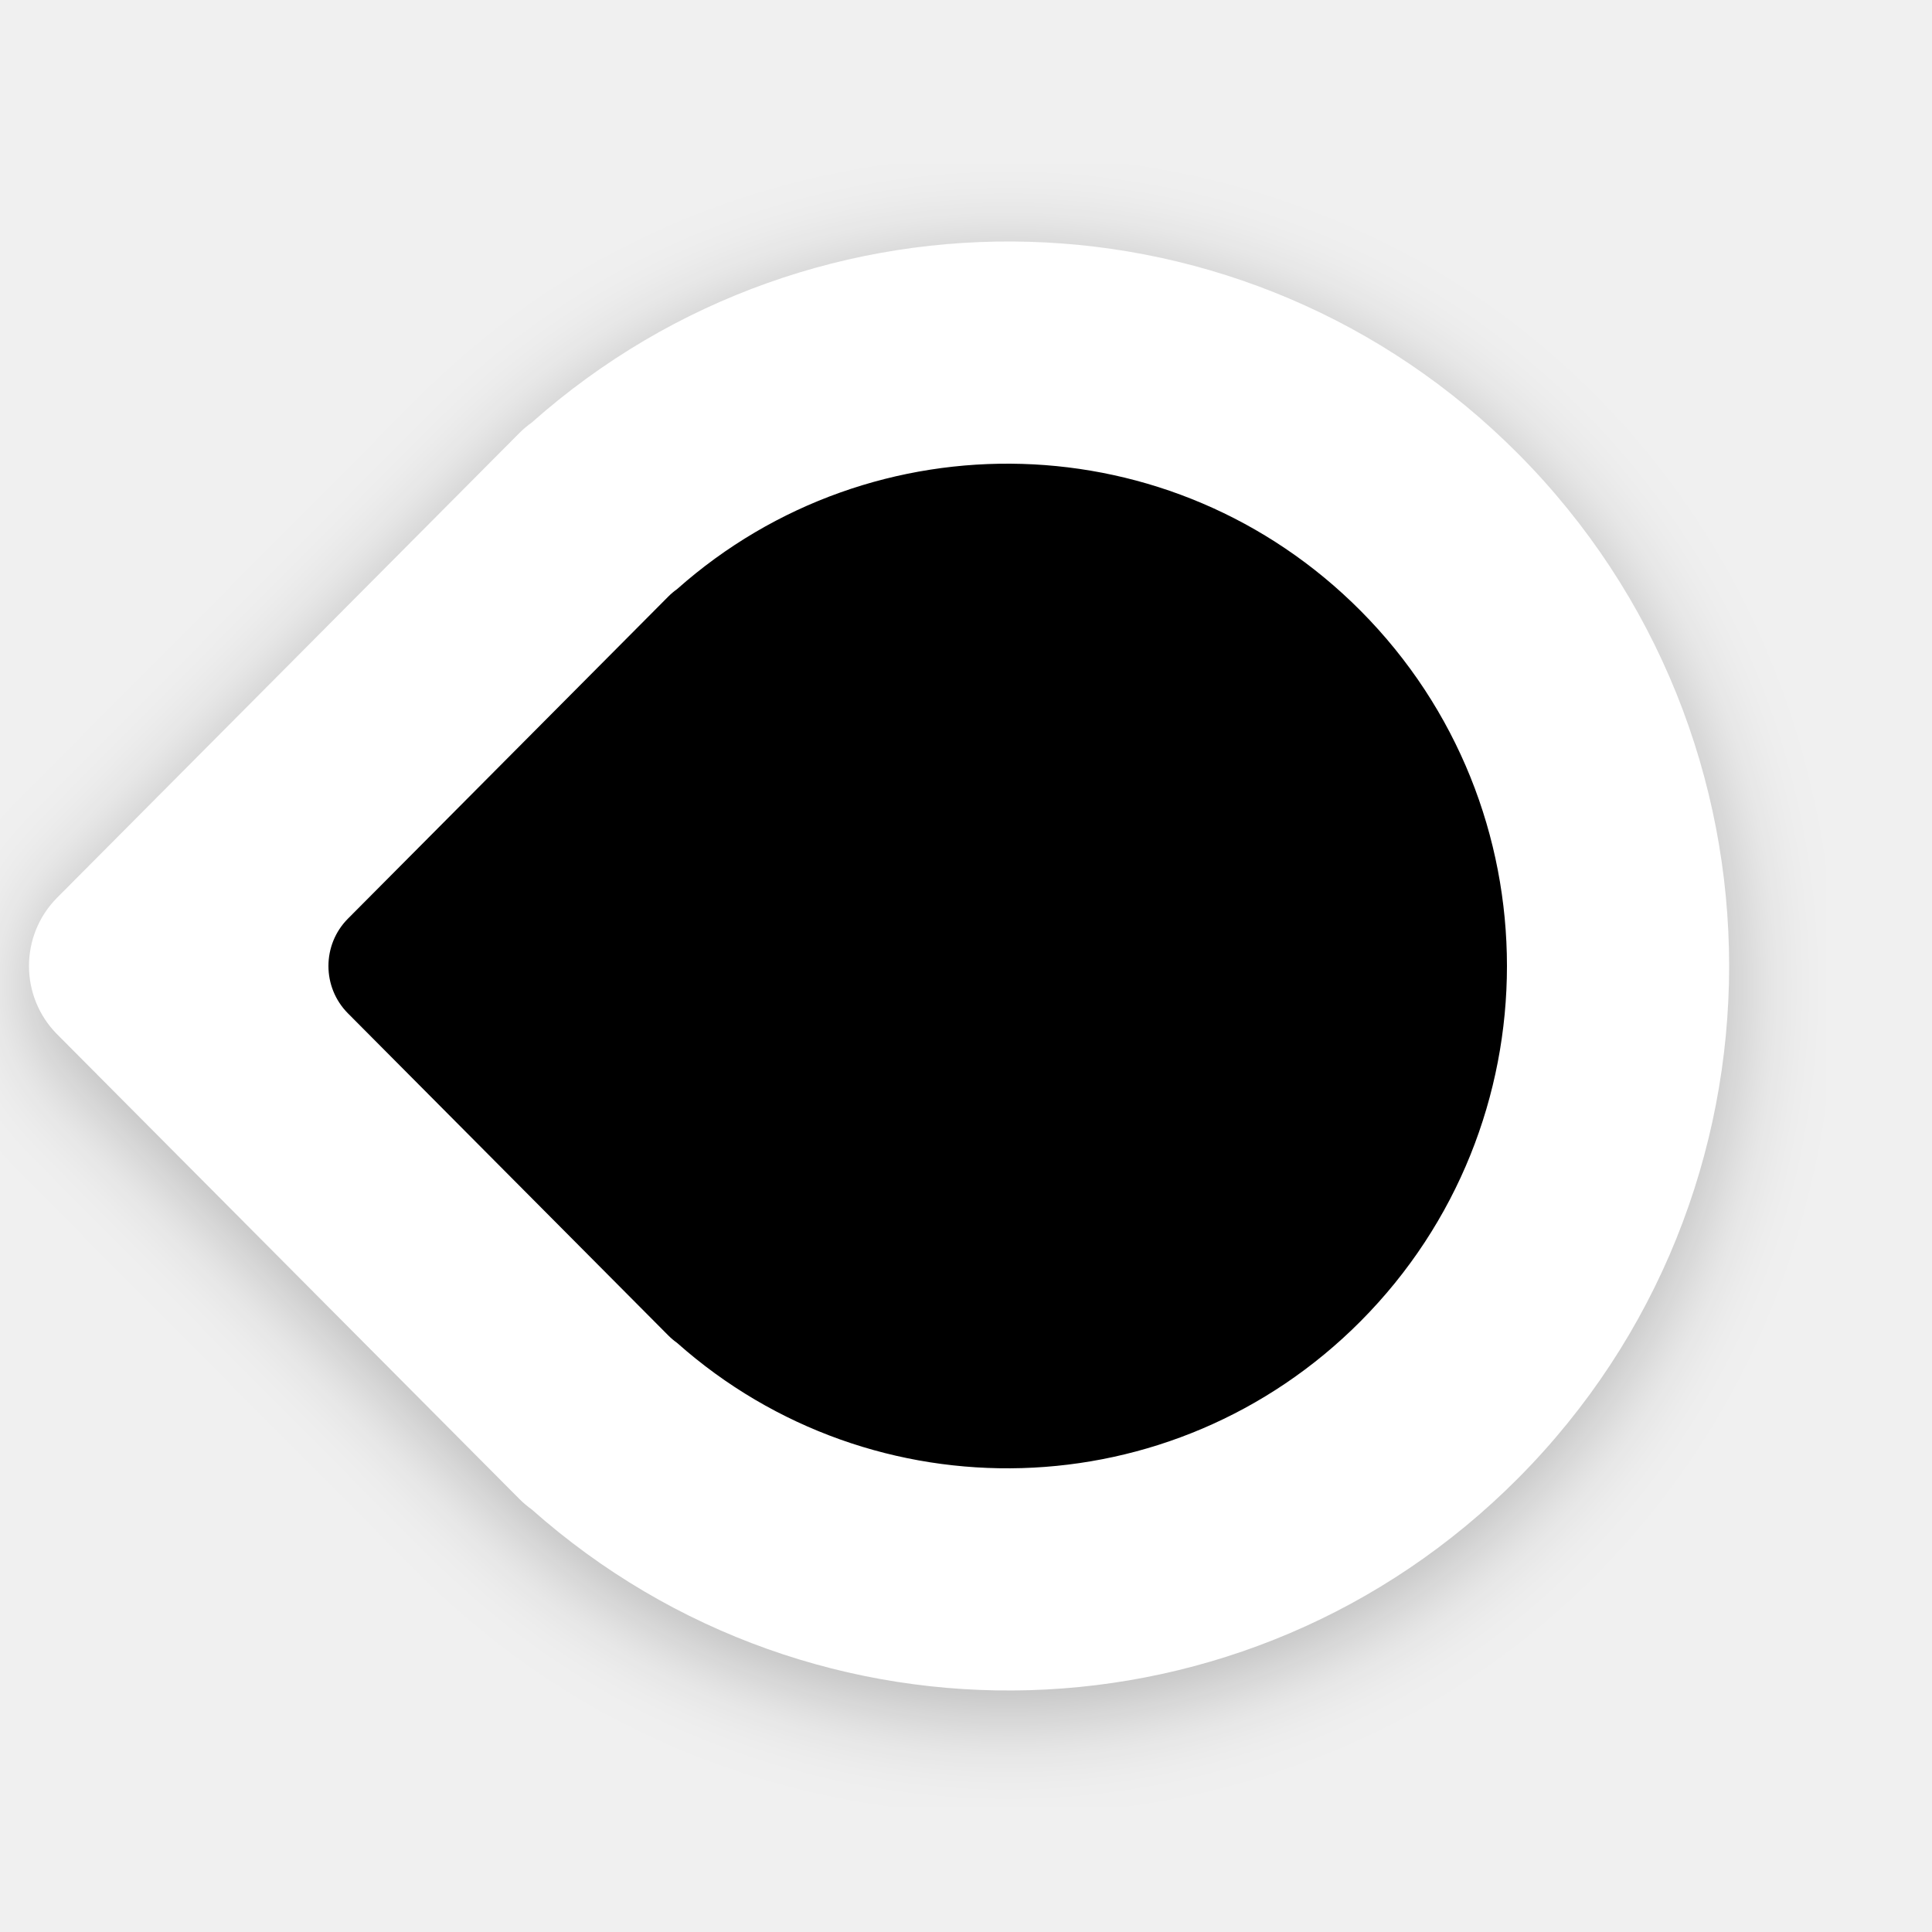
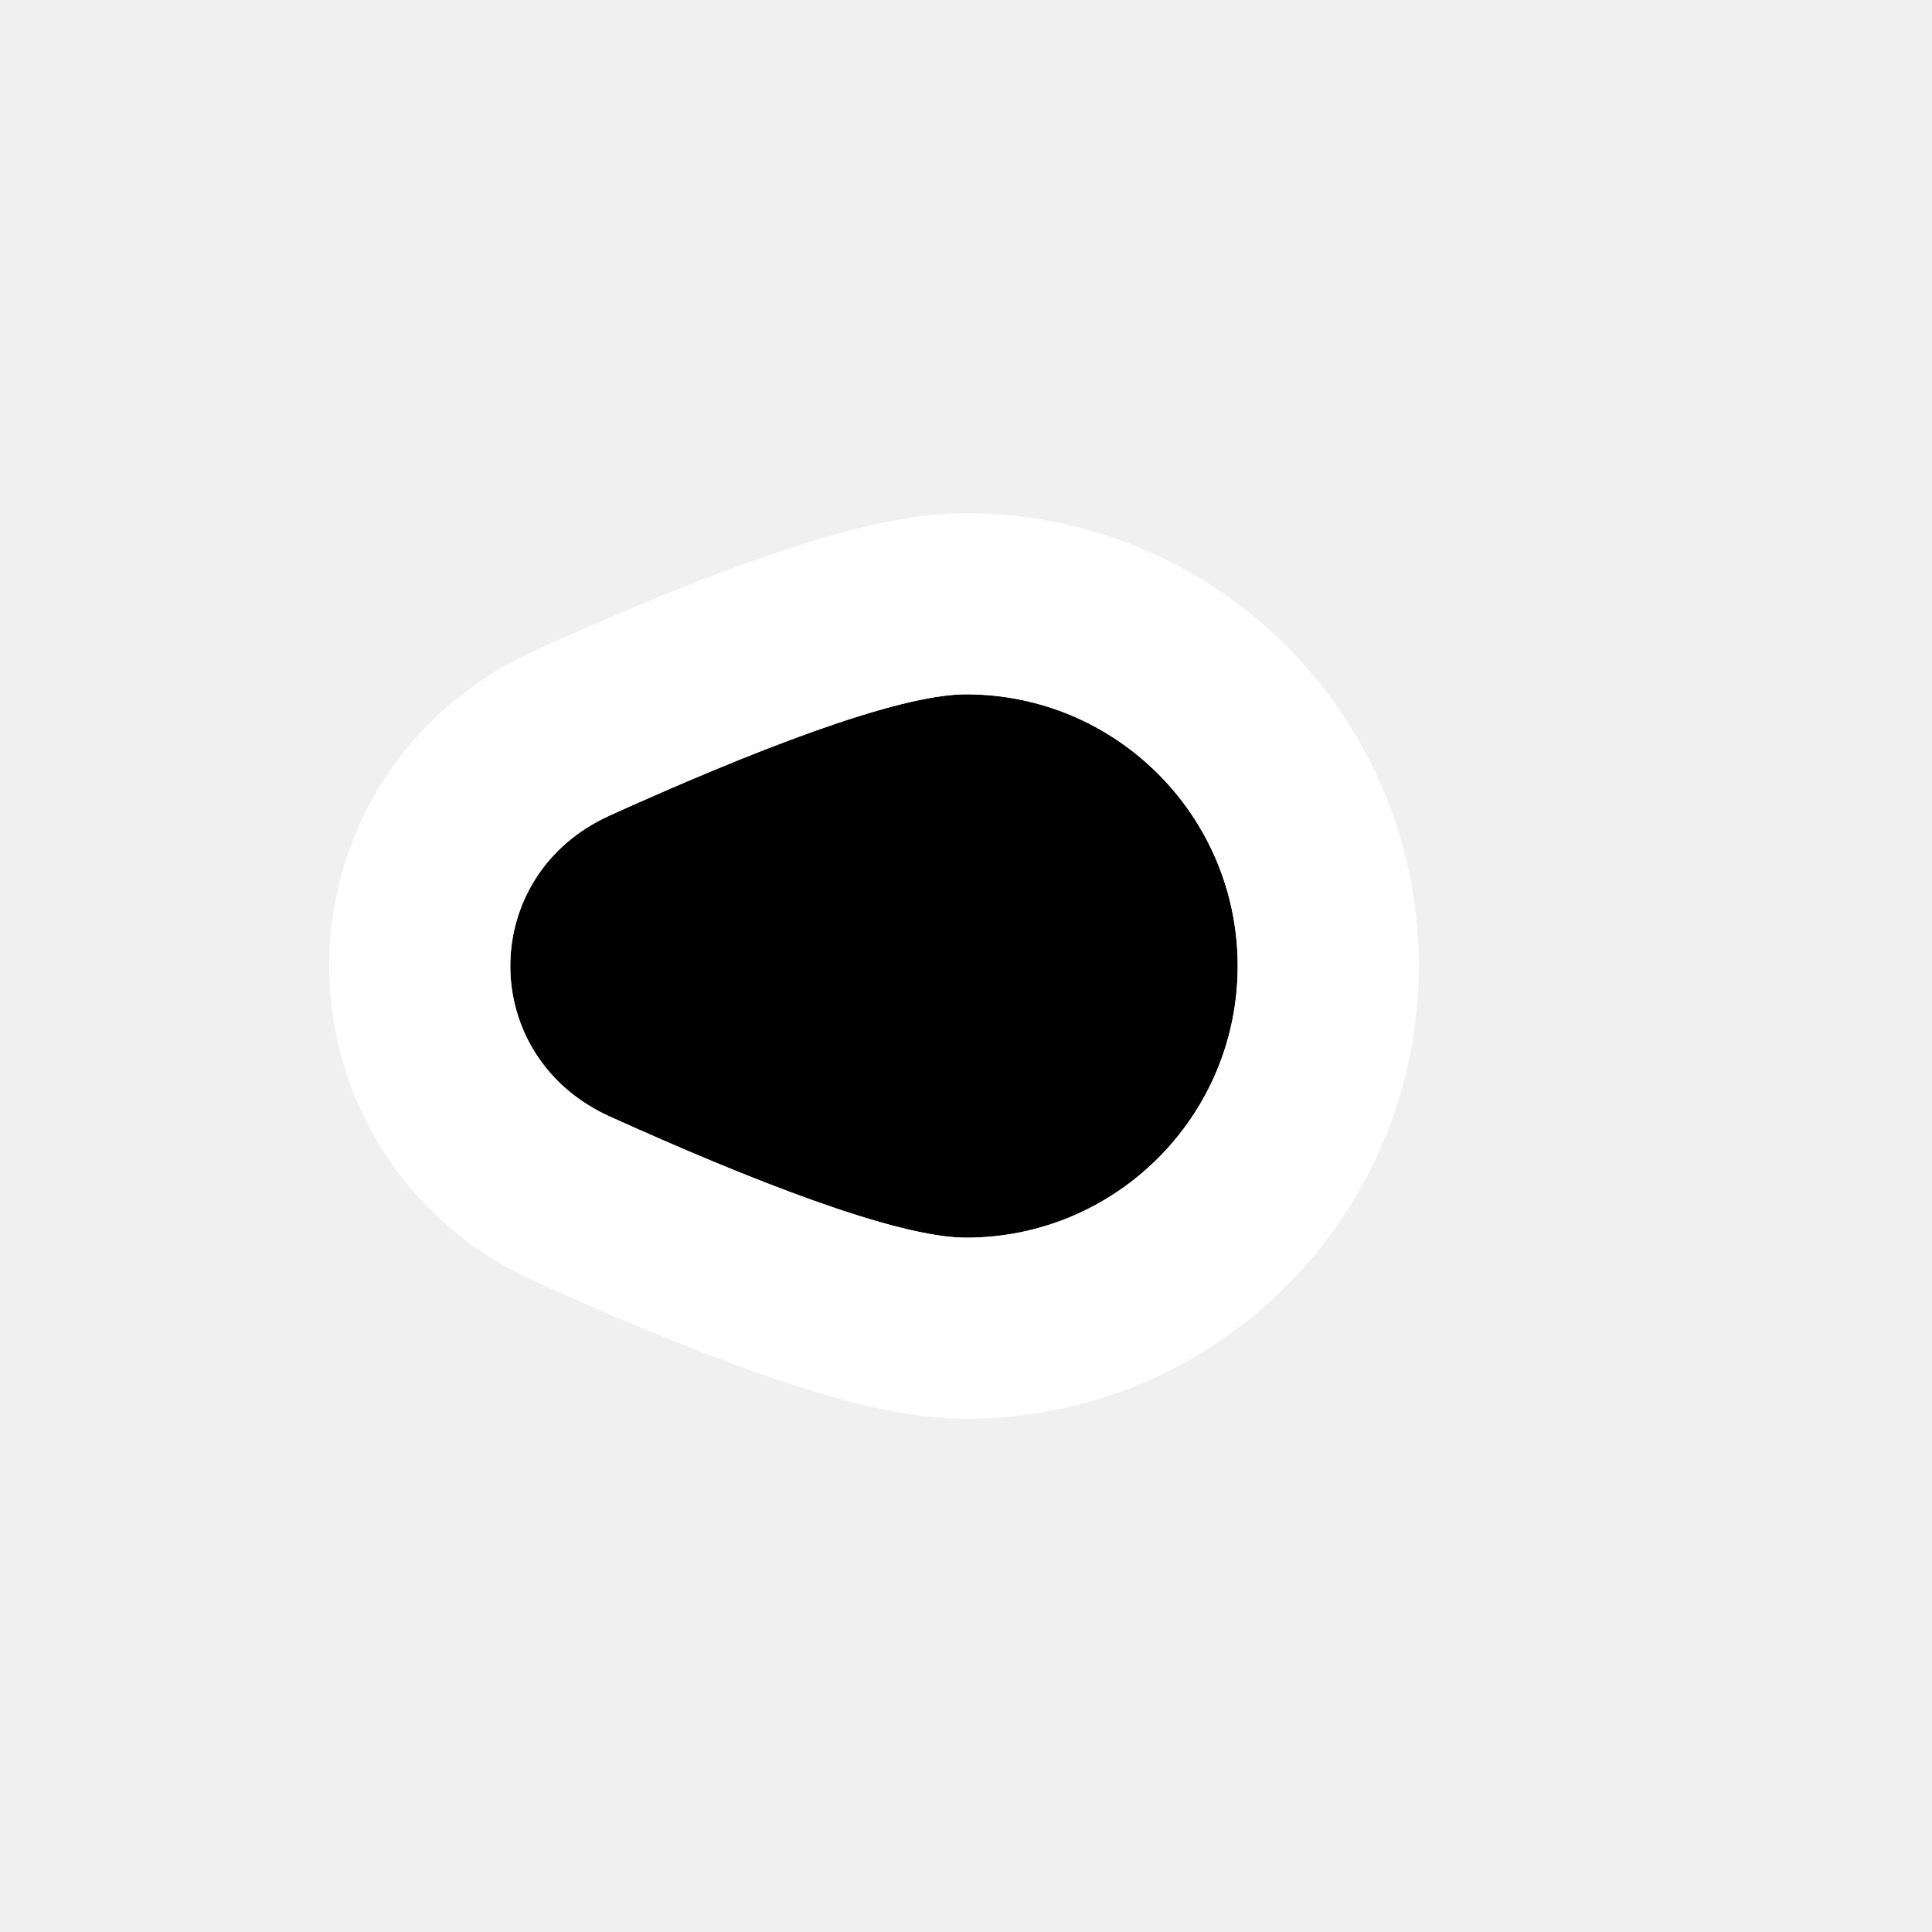
- <svg xmlns="http://www.w3.org/2000/svg" width="200" height="200" viewBox="0 0 200 200" fill="none">
-   <g clip-path="url(#clip0_19_5499)">
-     <mask id="mask0_19_5499" style="mask-type:luminance" maskUnits="userSpaceOnUse" x="0" y="0" width="200" height="200">
-       <path d="M200 0H0V200H200V0Z" fill="white" />
-     </mask>
-     <g mask="url(#mask0_19_5499)">
-       <mask id="mask1_19_5499" style="mask-type:luminance" maskUnits="userSpaceOnUse" x="0" y="0" width="200" height="200">
-         <path d="M200 0H0V200H200V0Z" fill="white" />
-       </mask>
-       <g mask="url(#mask1_19_5499)">
-         <mask id="mask2_19_5499" style="mask-type:luminance" maskUnits="userSpaceOnUse" x="0" y="0" width="200" height="200">
-           <path d="M200 0H0V200H200V0Z" fill="white" />
-         </mask>
-         <g mask="url(#mask2_19_5499)">
-           <g opacity="0.01">
-             <path opacity="0.01" d="M200 0H0V200H200V0Z" fill="white" />
-           </g>
-           <g filter="url(#filter0_d_19_5499)">
-             <path d="M5.914 92.929C2.029 96.834 2.029 103.166 5.914 107.071L53.746 155.154C54.156 155.566 54.592 155.935 55.05 156.26C84.353 182.28 129.124 181.204 157.148 153.033C186.284 123.744 186.284 76.256 157.148 46.967C129.124 18.796 84.353 17.72 55.05 43.74C54.592 44.065 54.156 44.434 53.746 44.846L5.914 92.929Z" fill="white" />
-           </g>
-           <path d="M36.02 95.097C33.327 97.805 33.327 102.195 36.02 104.903L69.176 138.24C69.46 138.526 69.763 138.781 70.08 139.007C90.392 157.047 121.427 156.301 140.852 136.77C161.049 116.462 161.049 83.538 140.852 63.23C121.427 43.699 90.392 42.953 70.08 60.993C69.763 61.219 69.46 61.474 69.176 61.76L36.02 95.097Z" fill="black" />
-         </g>
-       </g>
-     </g>
-   </g>
+ <svg xmlns="http://www.w3.org/2000/svg" xmlns:xlink="http://www.w3.org/1999/xlink" width="320" height="320" viewBox="0 0 320 320" fill="none">
+   <use xlink:href="#stroke0_3_295" fill="black" />
+   <mask id="stroke1_3_295" maskUnits="userSpaceOnUse" x="54" y="85" width="181" height="150" fill="black">
+     <rect fill="white" x="54" y="85" width="181" height="150" />
+     <use xlink:href="#stroke0_3_295" />
+   </mask>
+   <path d="M160 115C184.853 115 205 135.147 205 160C205 184.853 184.853 205 160 205C148.468 205 123.955 195.311 100.99 184.925C79.029 174.993 79.029 145.007 100.99 135.075C123.955 124.689 148.468 115 160 115Z" stroke-width="60" stroke="white" mask="url(#stroke1_3_295)" />
  <defs>
-     <filter id="filter0_d_19_5499" x="-7" y="17" width="196" height="170" filterUnits="userSpaceOnUse" color-interpolation-filters="sRGB">
-       <feFlood flood-opacity="0" result="BackgroundImageFix" />
-       <feColorMatrix in="SourceAlpha" type="matrix" values="0 0 0 0 0 0 0 0 0 0 0 0 0 0 0 0 0 0 127 0" result="hardAlpha" />
-       <feOffset dy="2" />
-       <feGaussianBlur stdDeviation="5" />
-       <feColorMatrix type="matrix" values="0 0 0 0 0 0 0 0 0 0 0 0 0 0 0 0 0 0 0.25 0" />
-       <feBlend mode="normal" in2="BackgroundImageFix" result="effect1_dropShadow_19_5499" />
-       <feBlend mode="normal" in="SourceGraphic" in2="effect1_dropShadow_19_5499" result="shape" />
-     </filter>
-     <clipPath id="clip0_19_5499">
-       <rect width="200" height="200" fill="white" />
-     </clipPath>
+     <path id="stroke0_3_295" d="M160 115C184.853 115 205 135.147 205 160C205 184.853 184.853 205 160 205C148.468 205 123.955 195.311 100.99 184.925C79.029 174.993 79.029 145.007 100.99 135.075C123.955 124.689 148.468 115 160 115Z" />
  </defs>
</svg>
